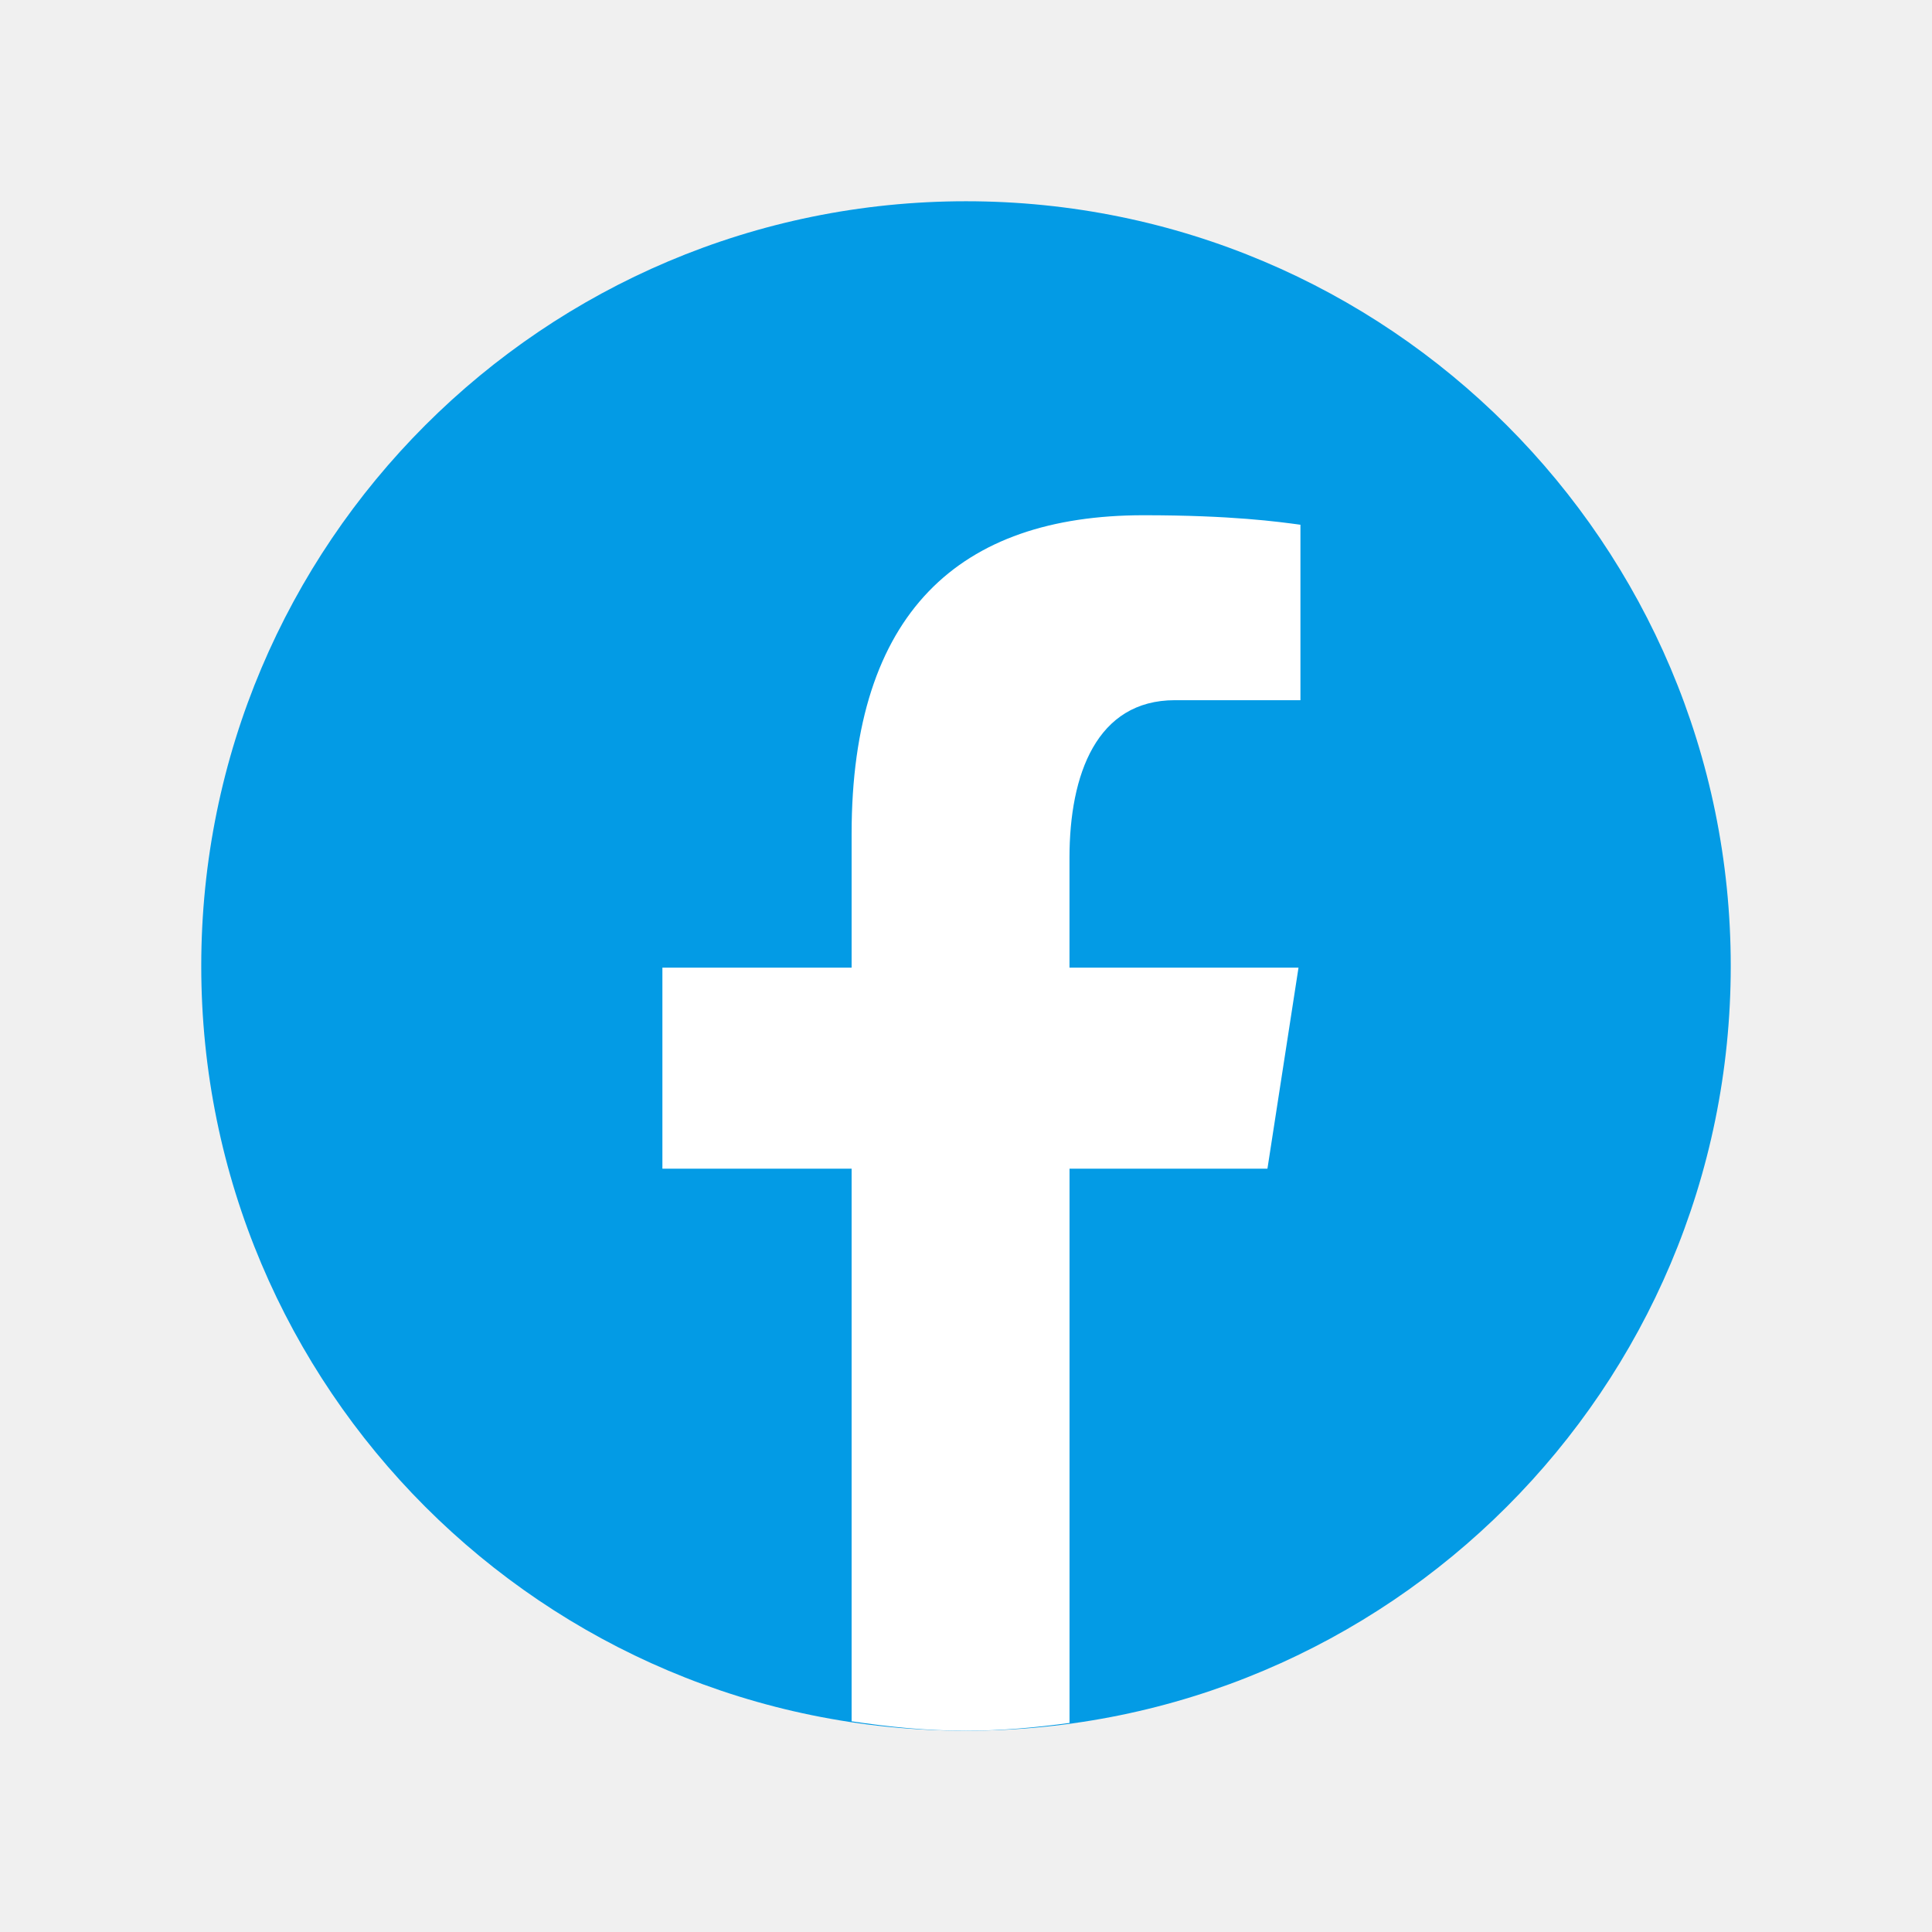
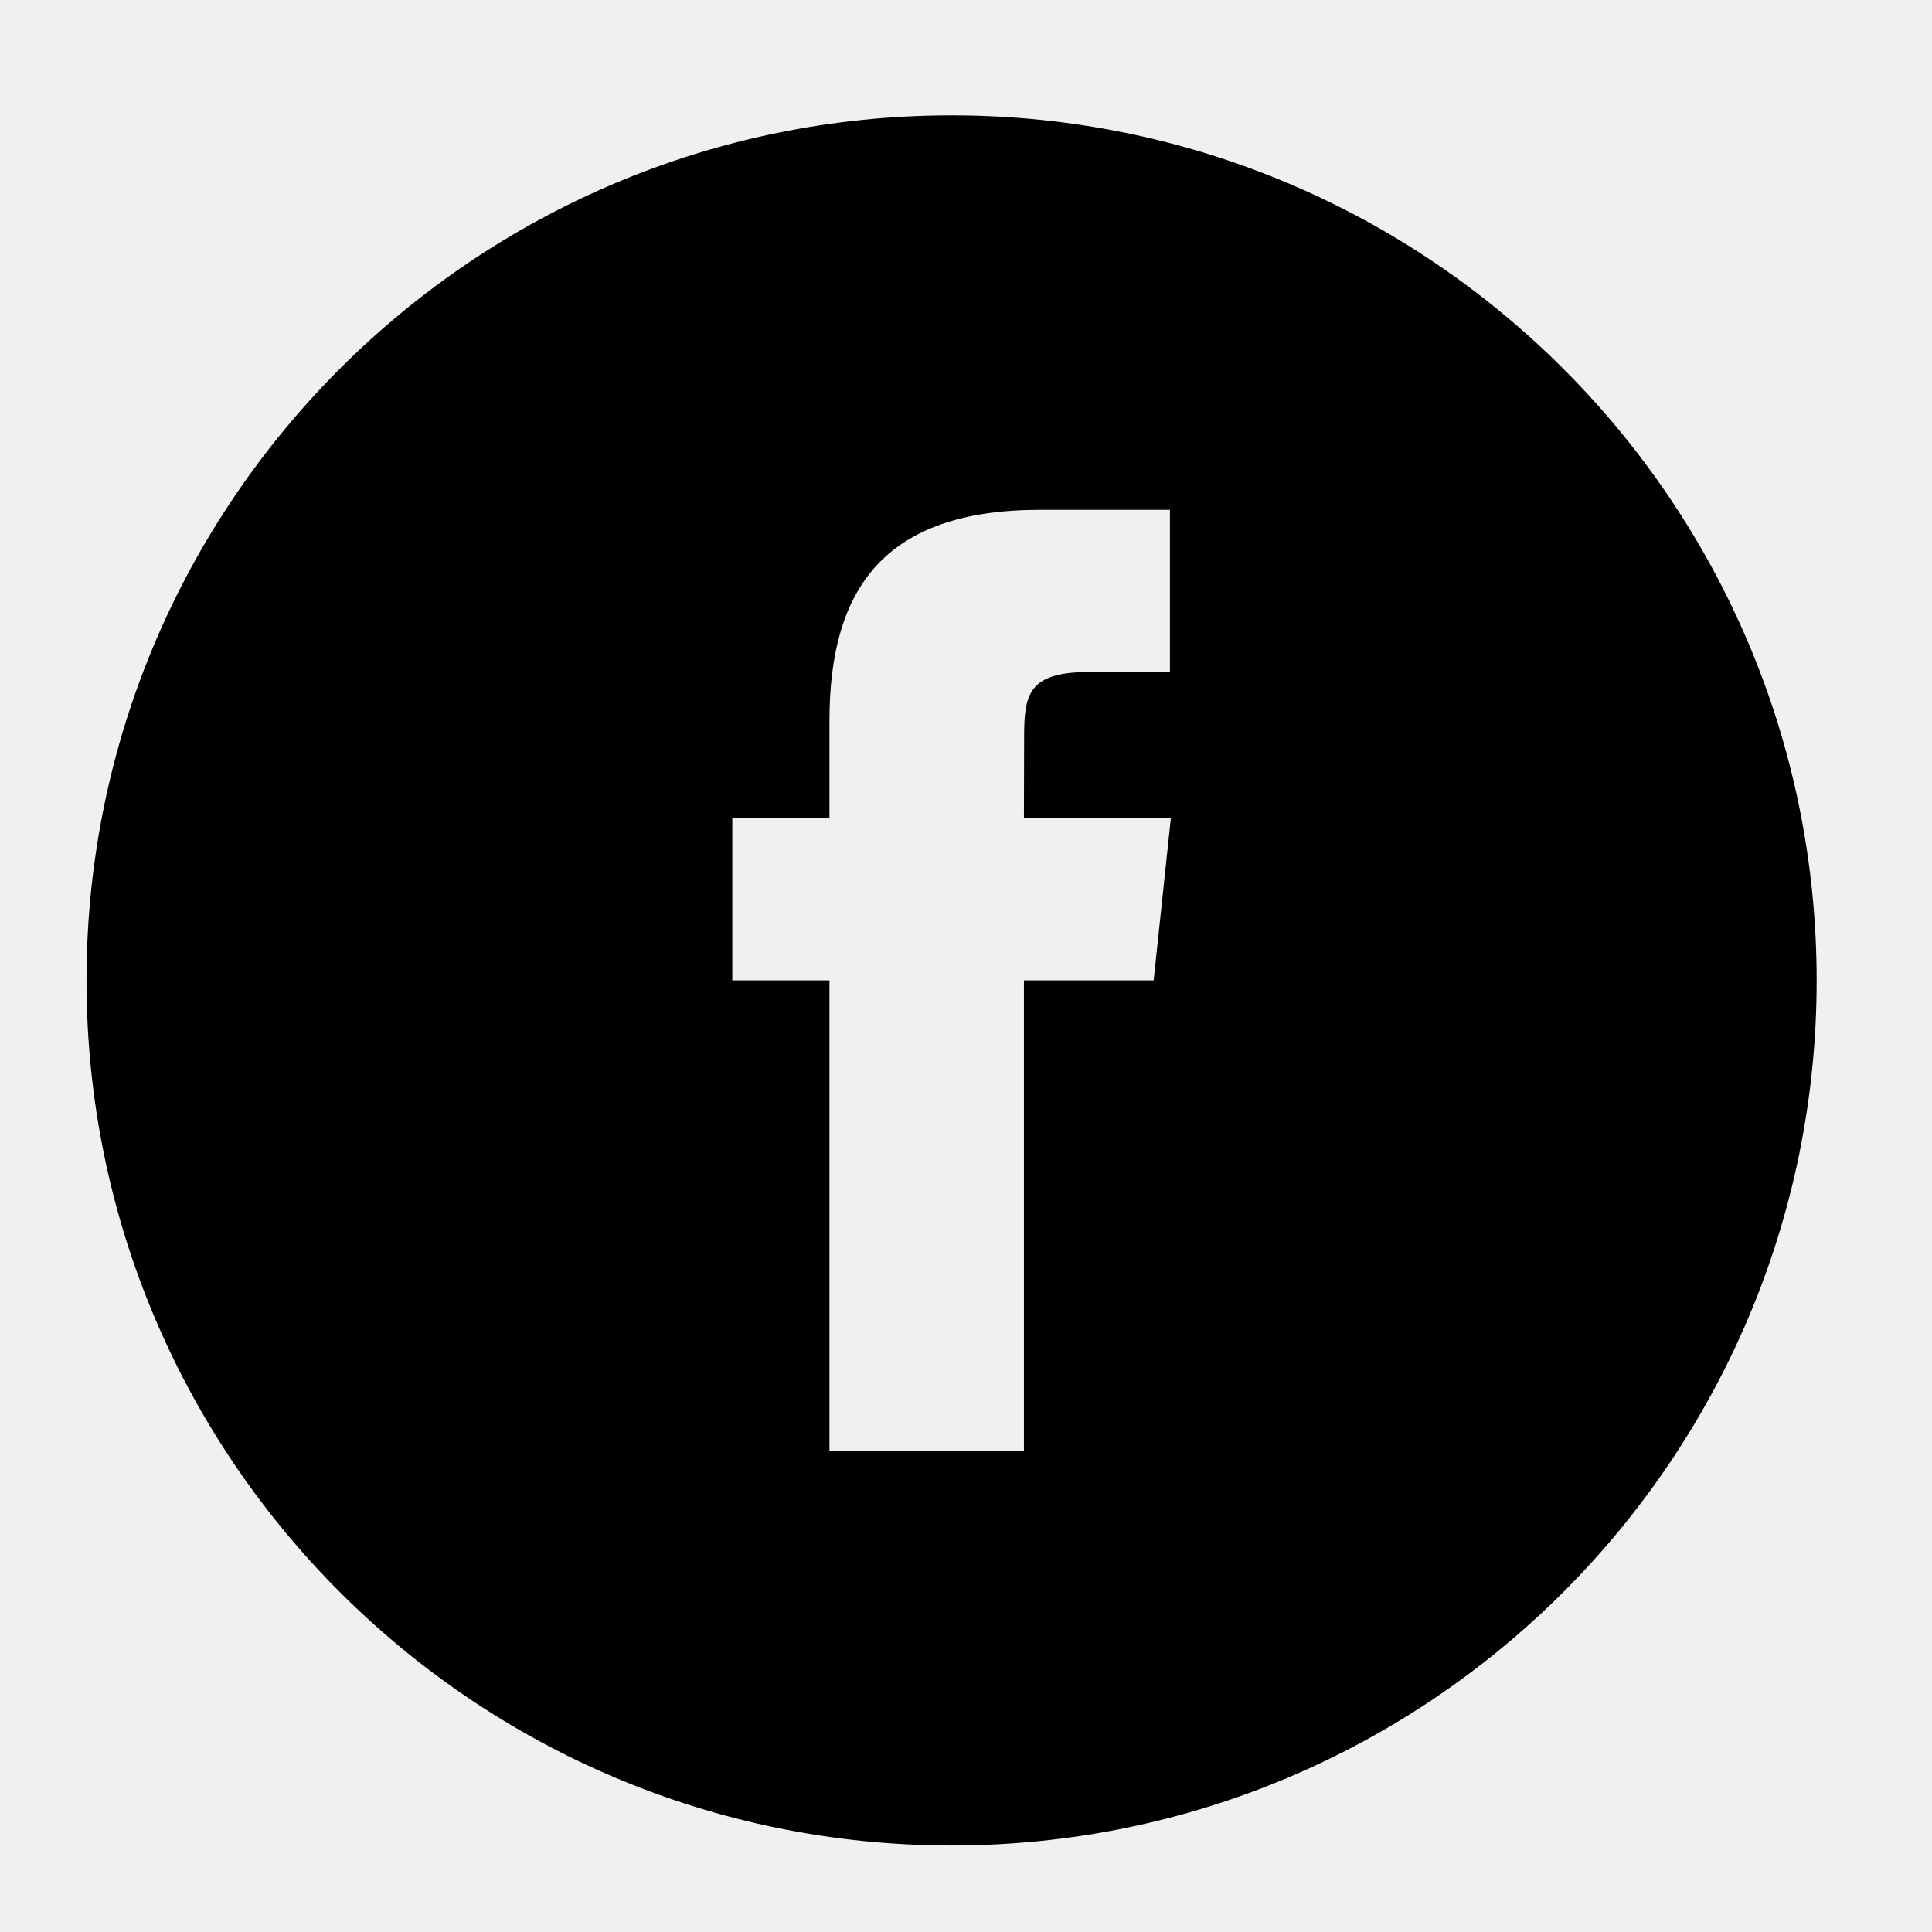
- <svg xmlns="http://www.w3.org/2000/svg" viewBox="0 0 48 48" width="48px" height="48px">
-   <path fill="#039be5" d="M24 5A19 19 0 1 0 24 43A19 19 0 1 0 24 5Z" />
-   <path fill="#fff" d="M26.572,29.036h4.917l0.772-4.995h-5.69v-2.73c0-2.075,0.678-3.915,2.619-3.915h3.119v-4.359c-0.548-0.074-1.707-0.236-3.897-0.236c-4.573,0-7.254,2.415-7.254,7.917v3.323h-4.701v4.995h4.701v13.729C22.089,42.905,23.032,43,24,43c0.875,0,1.729-0.08,2.572-0.194V29.036z" />
+ <svg xmlns="http://www.w3.org/2000/svg" style="enable-background:new 0 0 67 67;" version="1.1" viewBox="0 0 67 67" xml:space="preserve">
+   <path d="M28.765,50.32h6.744V33.998h4.499l0.596-5.624h-5.095  l0.007-2.816c0-1.466,0.14-2.253,2.244-2.253h2.812V17.68h-4.5c-5.405,0-7.307,2.729-7.307,7.317v3.377h-3.369v5.625h3.369V50.32z   M33,64C16.432,64,3,50.569,3,34S16.432,4,33,4s30,13.431,30,30S49.568,64,33,64z" style="fill-rule:evenodd;clip-rule:evenodd;" />
</svg>
